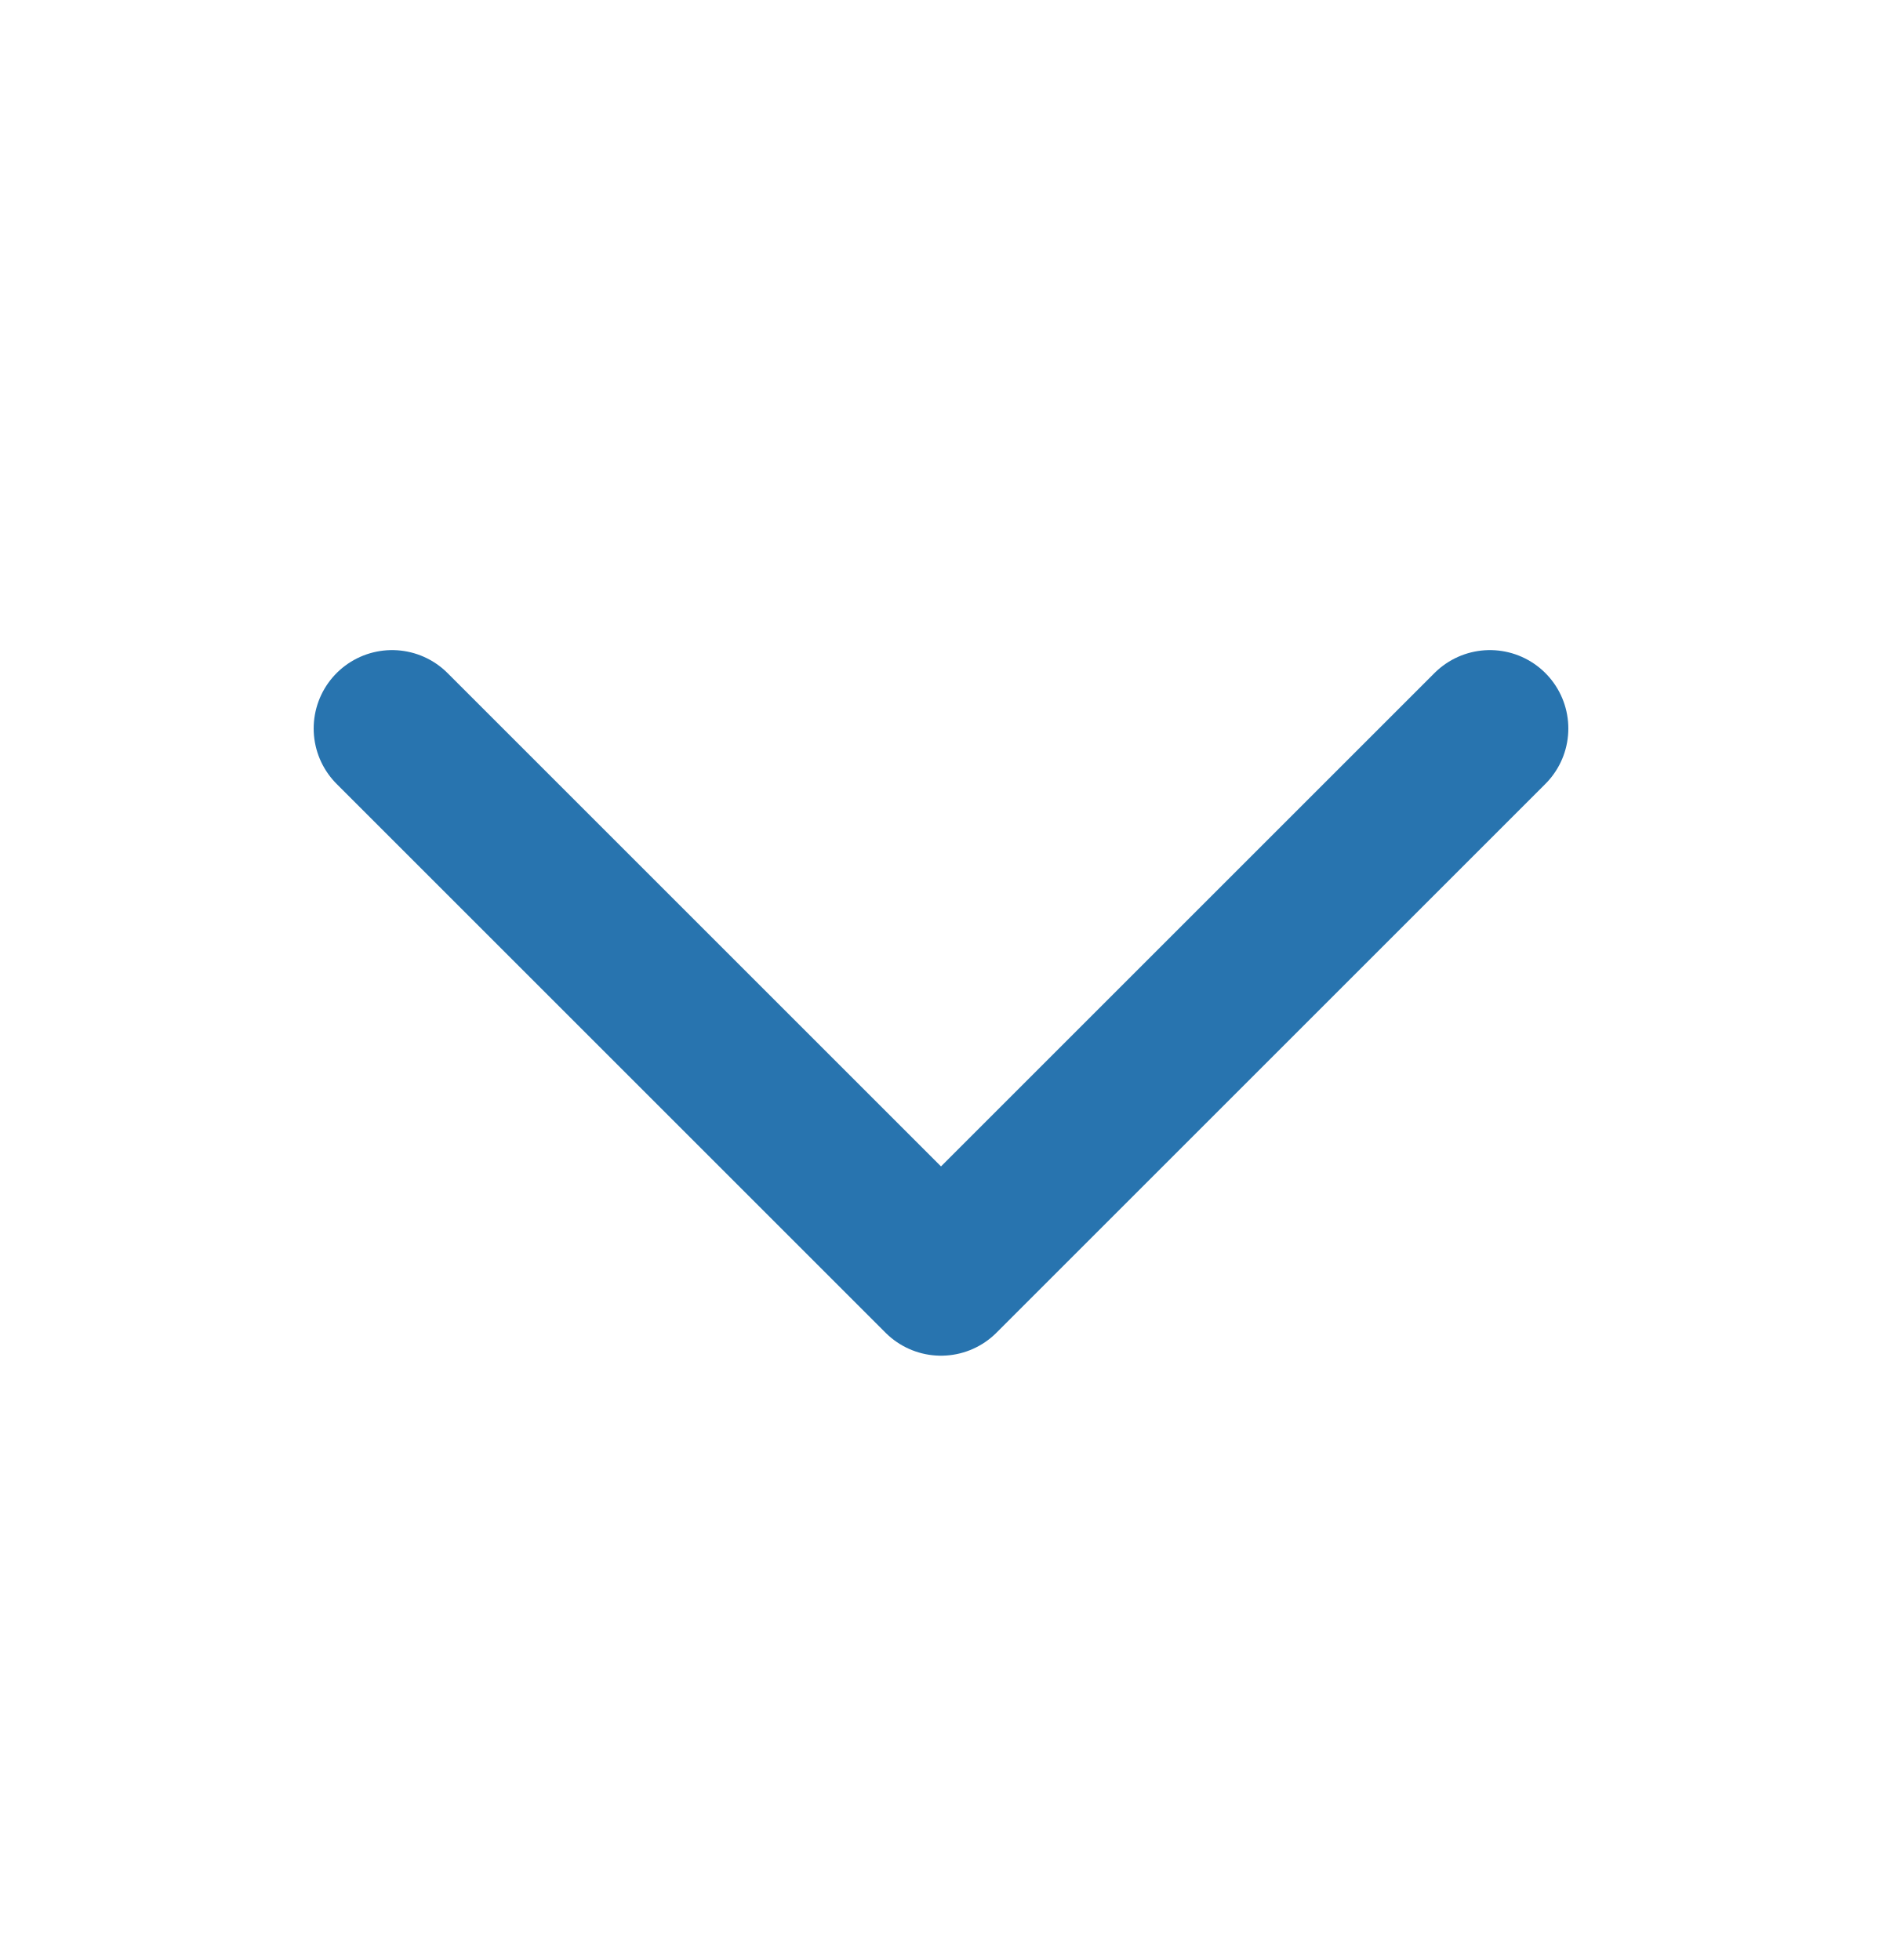
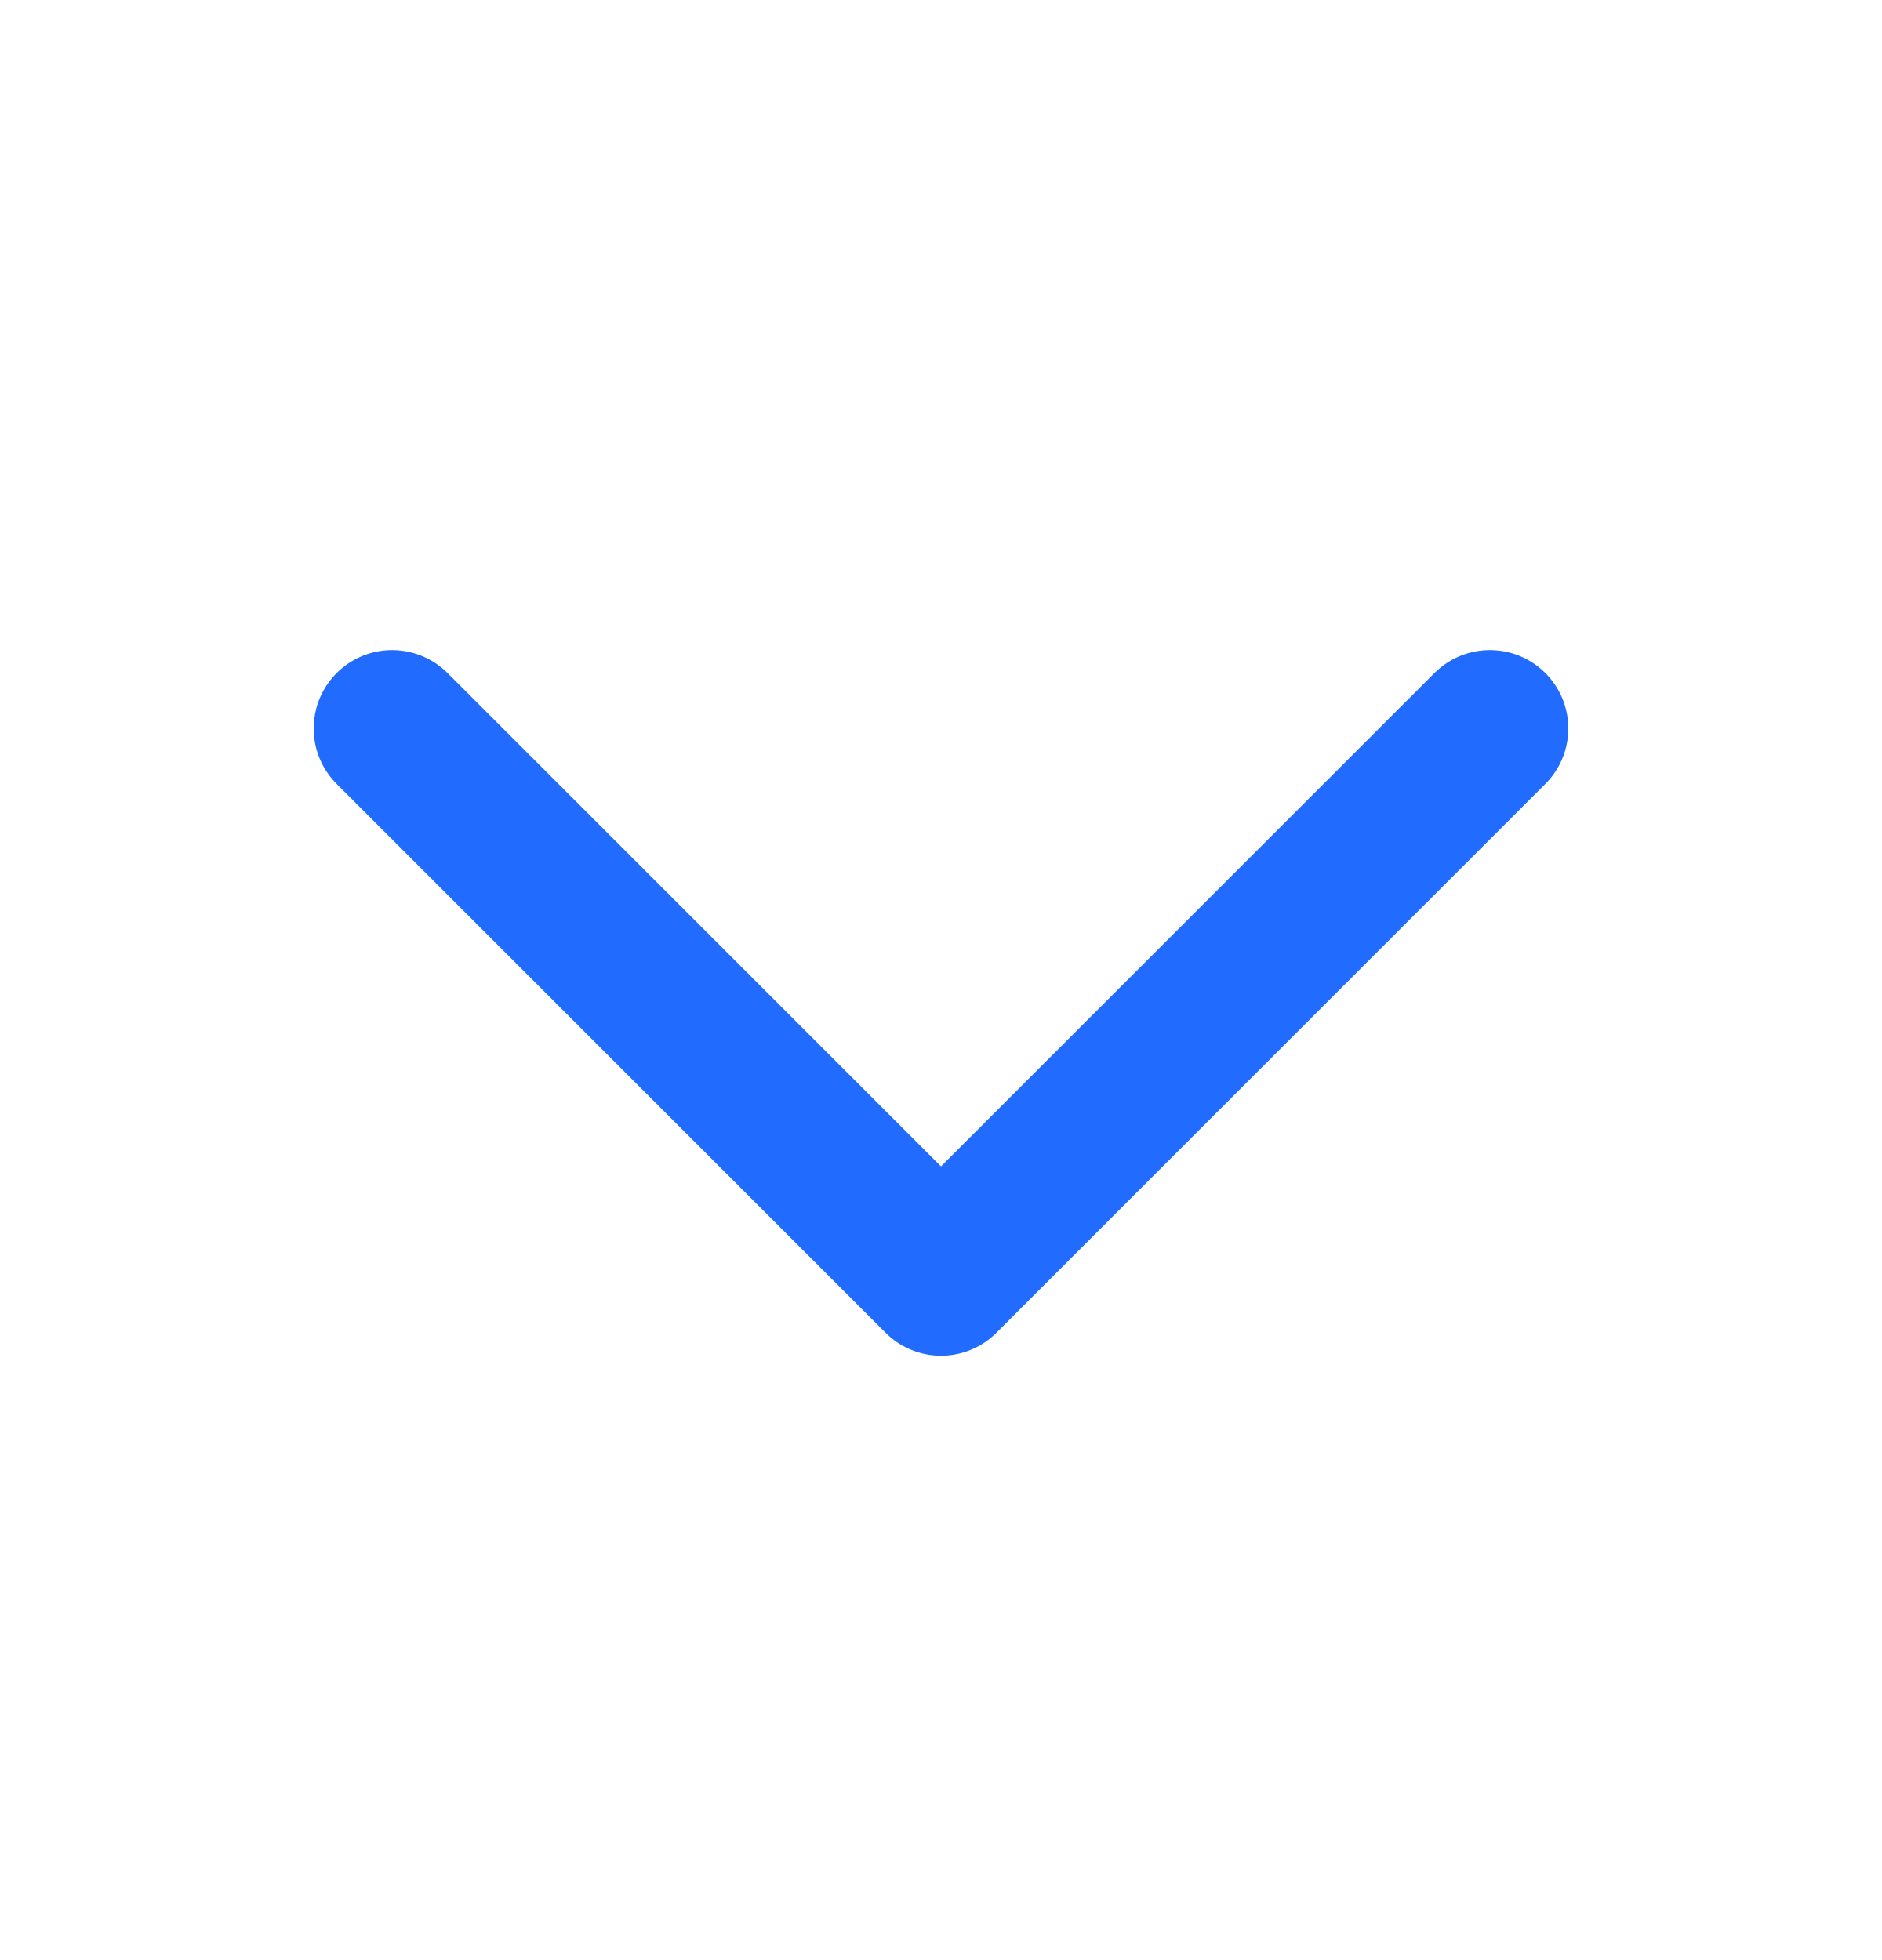
<svg xmlns="http://www.w3.org/2000/svg" width="24" height="25" viewBox="0 0 24 25" fill="none">
-   <path d="M5 9.292L12 16.292L19 9.292" stroke="#2874AF" stroke-width="2" stroke-linecap="round" stroke-linejoin="round" />
+   <path d="M5 9.292L12 16.292L19 9.292" stroke="#216CFF" stroke-width="2" stroke-linecap="round" stroke-linejoin="round" />
</svg>
